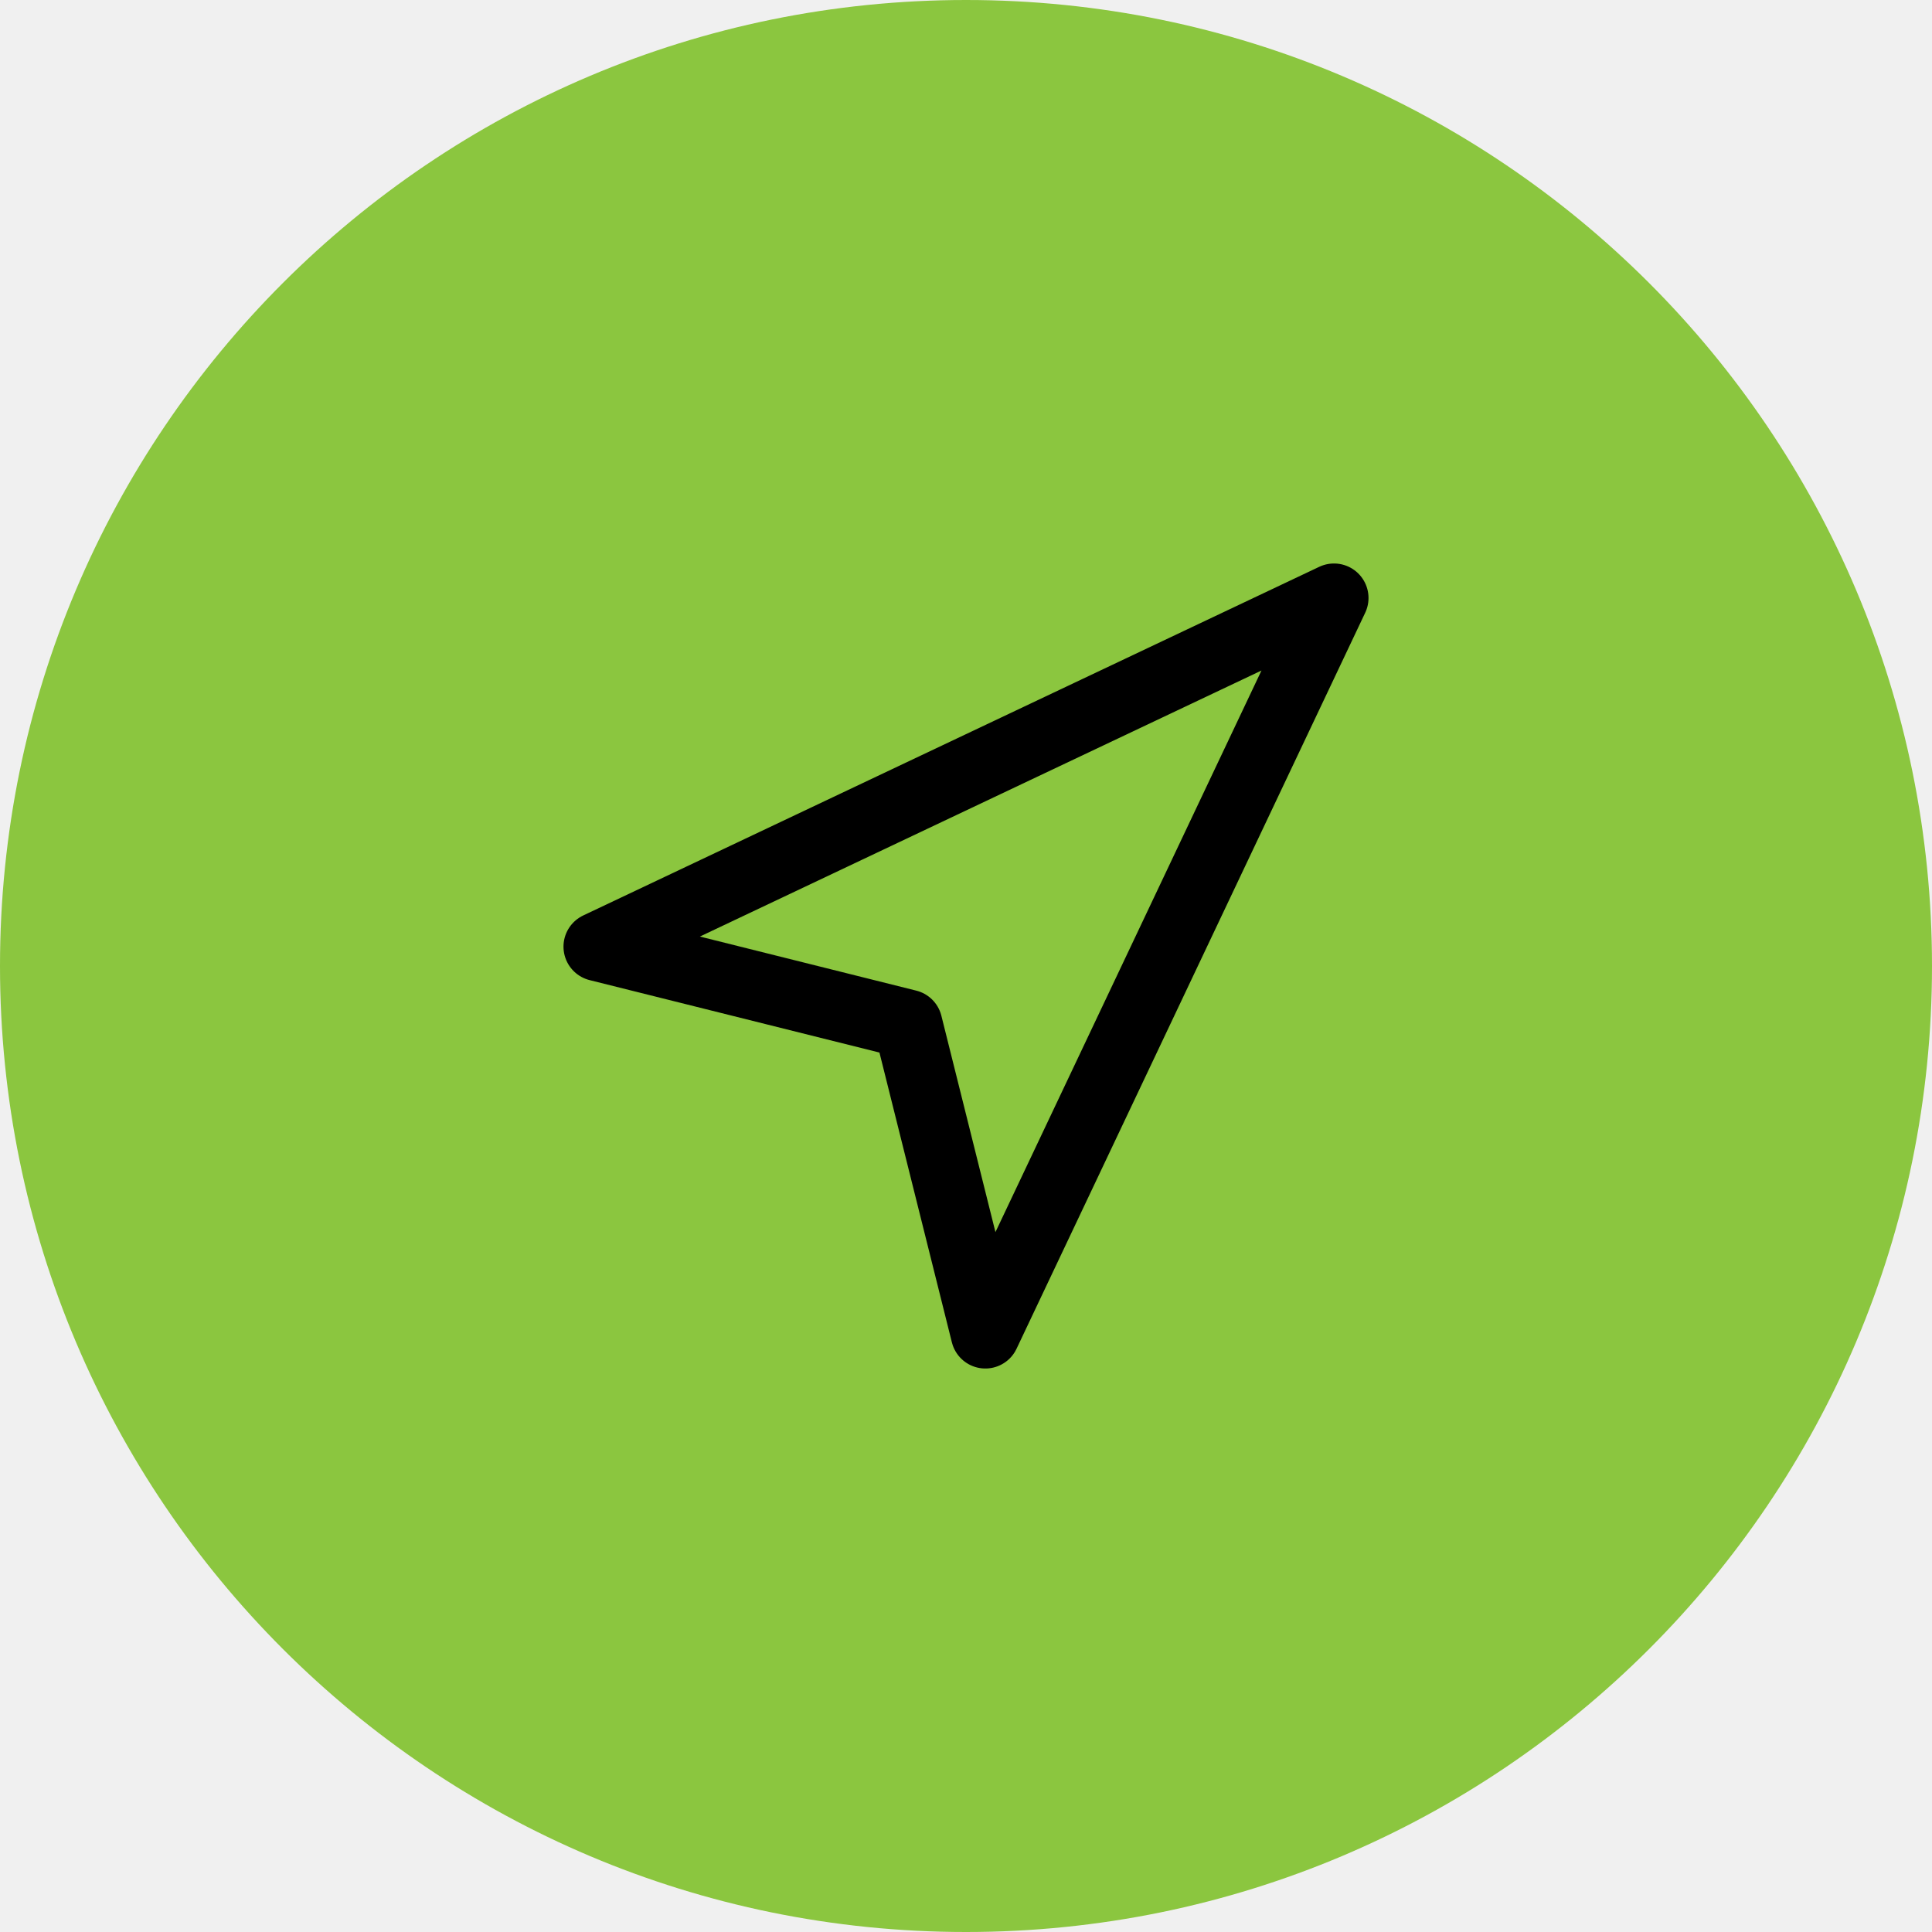
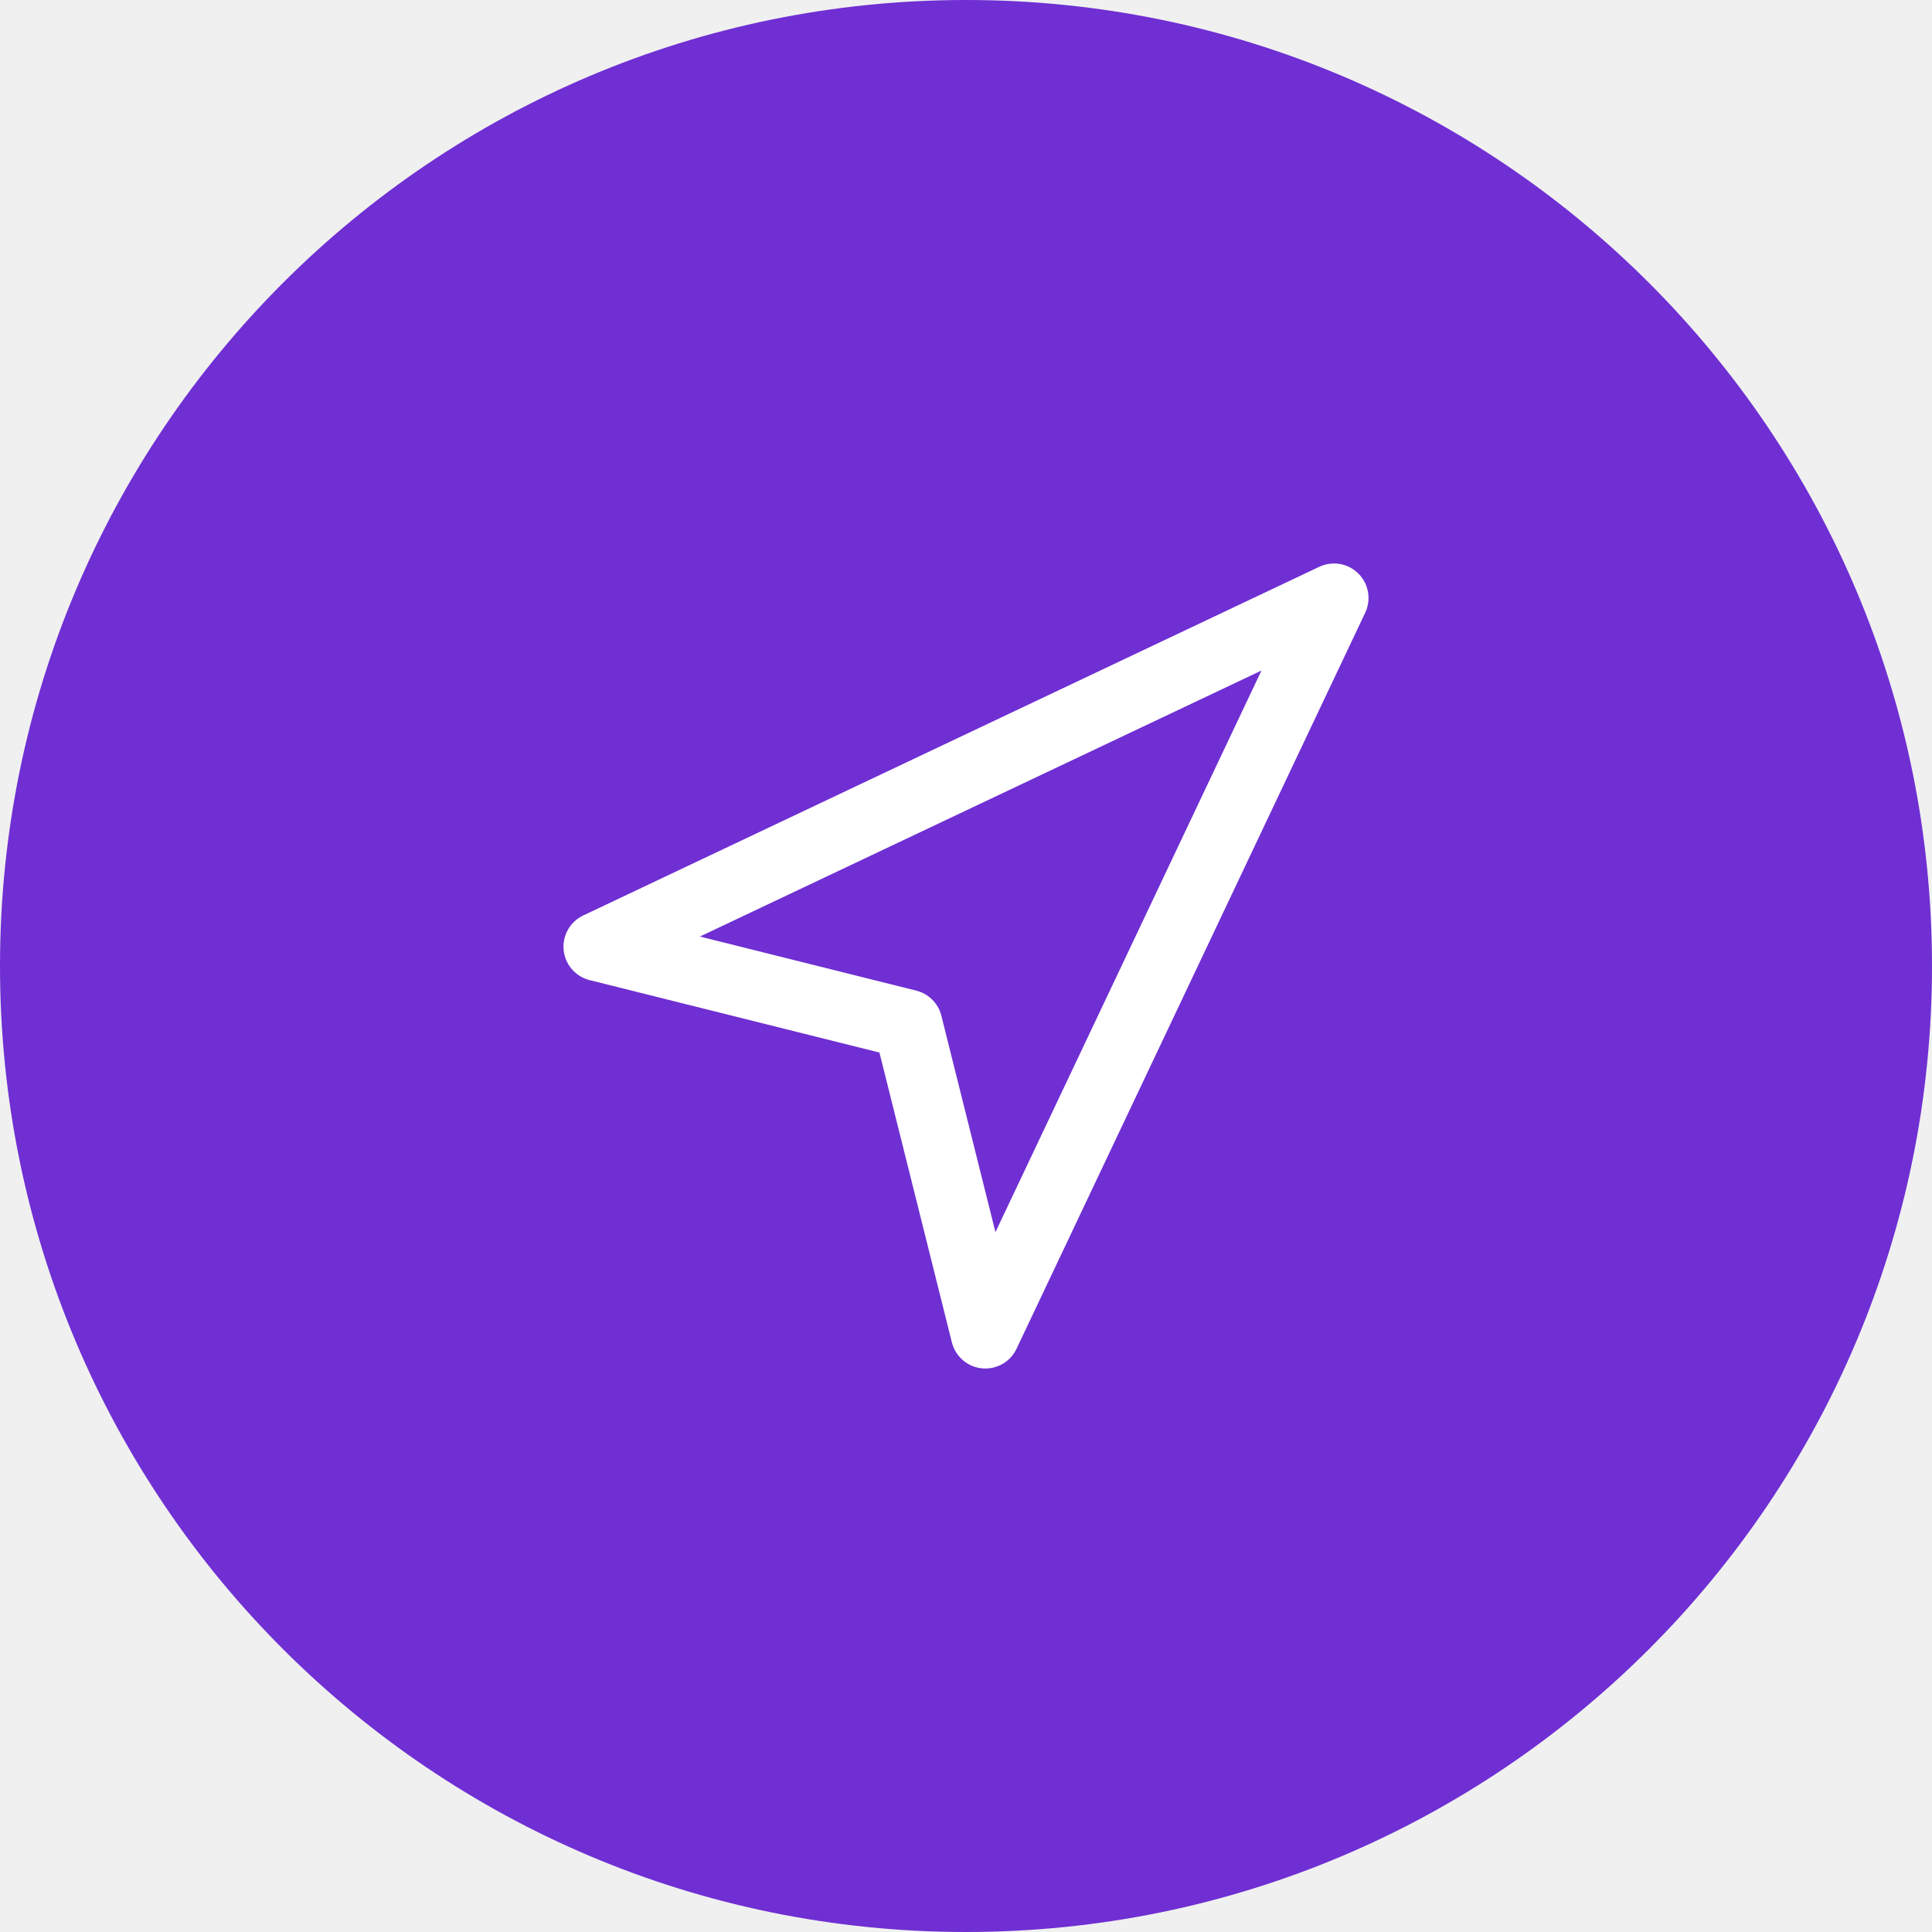
<svg xmlns="http://www.w3.org/2000/svg" width="56" height="56" viewBox="0 0 56 56" fill="none">
-   <rect width="56" height="56" rx="28" fill="#8BC63F" />
-   <path d="M17.333 27.439L38.667 17.333L28.561 38.667L26.316 29.684L17.333 27.439Z" stroke="black" stroke-width="2" stroke-linecap="round" stroke-linejoin="round" />
+   <rect width="56" height="56" rx="28" fill="#6F2FD3" />
+   <path d="M17.333 27.439L38.667 17.333L28.561 38.667L26.316 29.684L17.333 27.439Z" stroke="white" stroke-width="2" stroke-linecap="round" stroke-linejoin="round" />
</svg>
